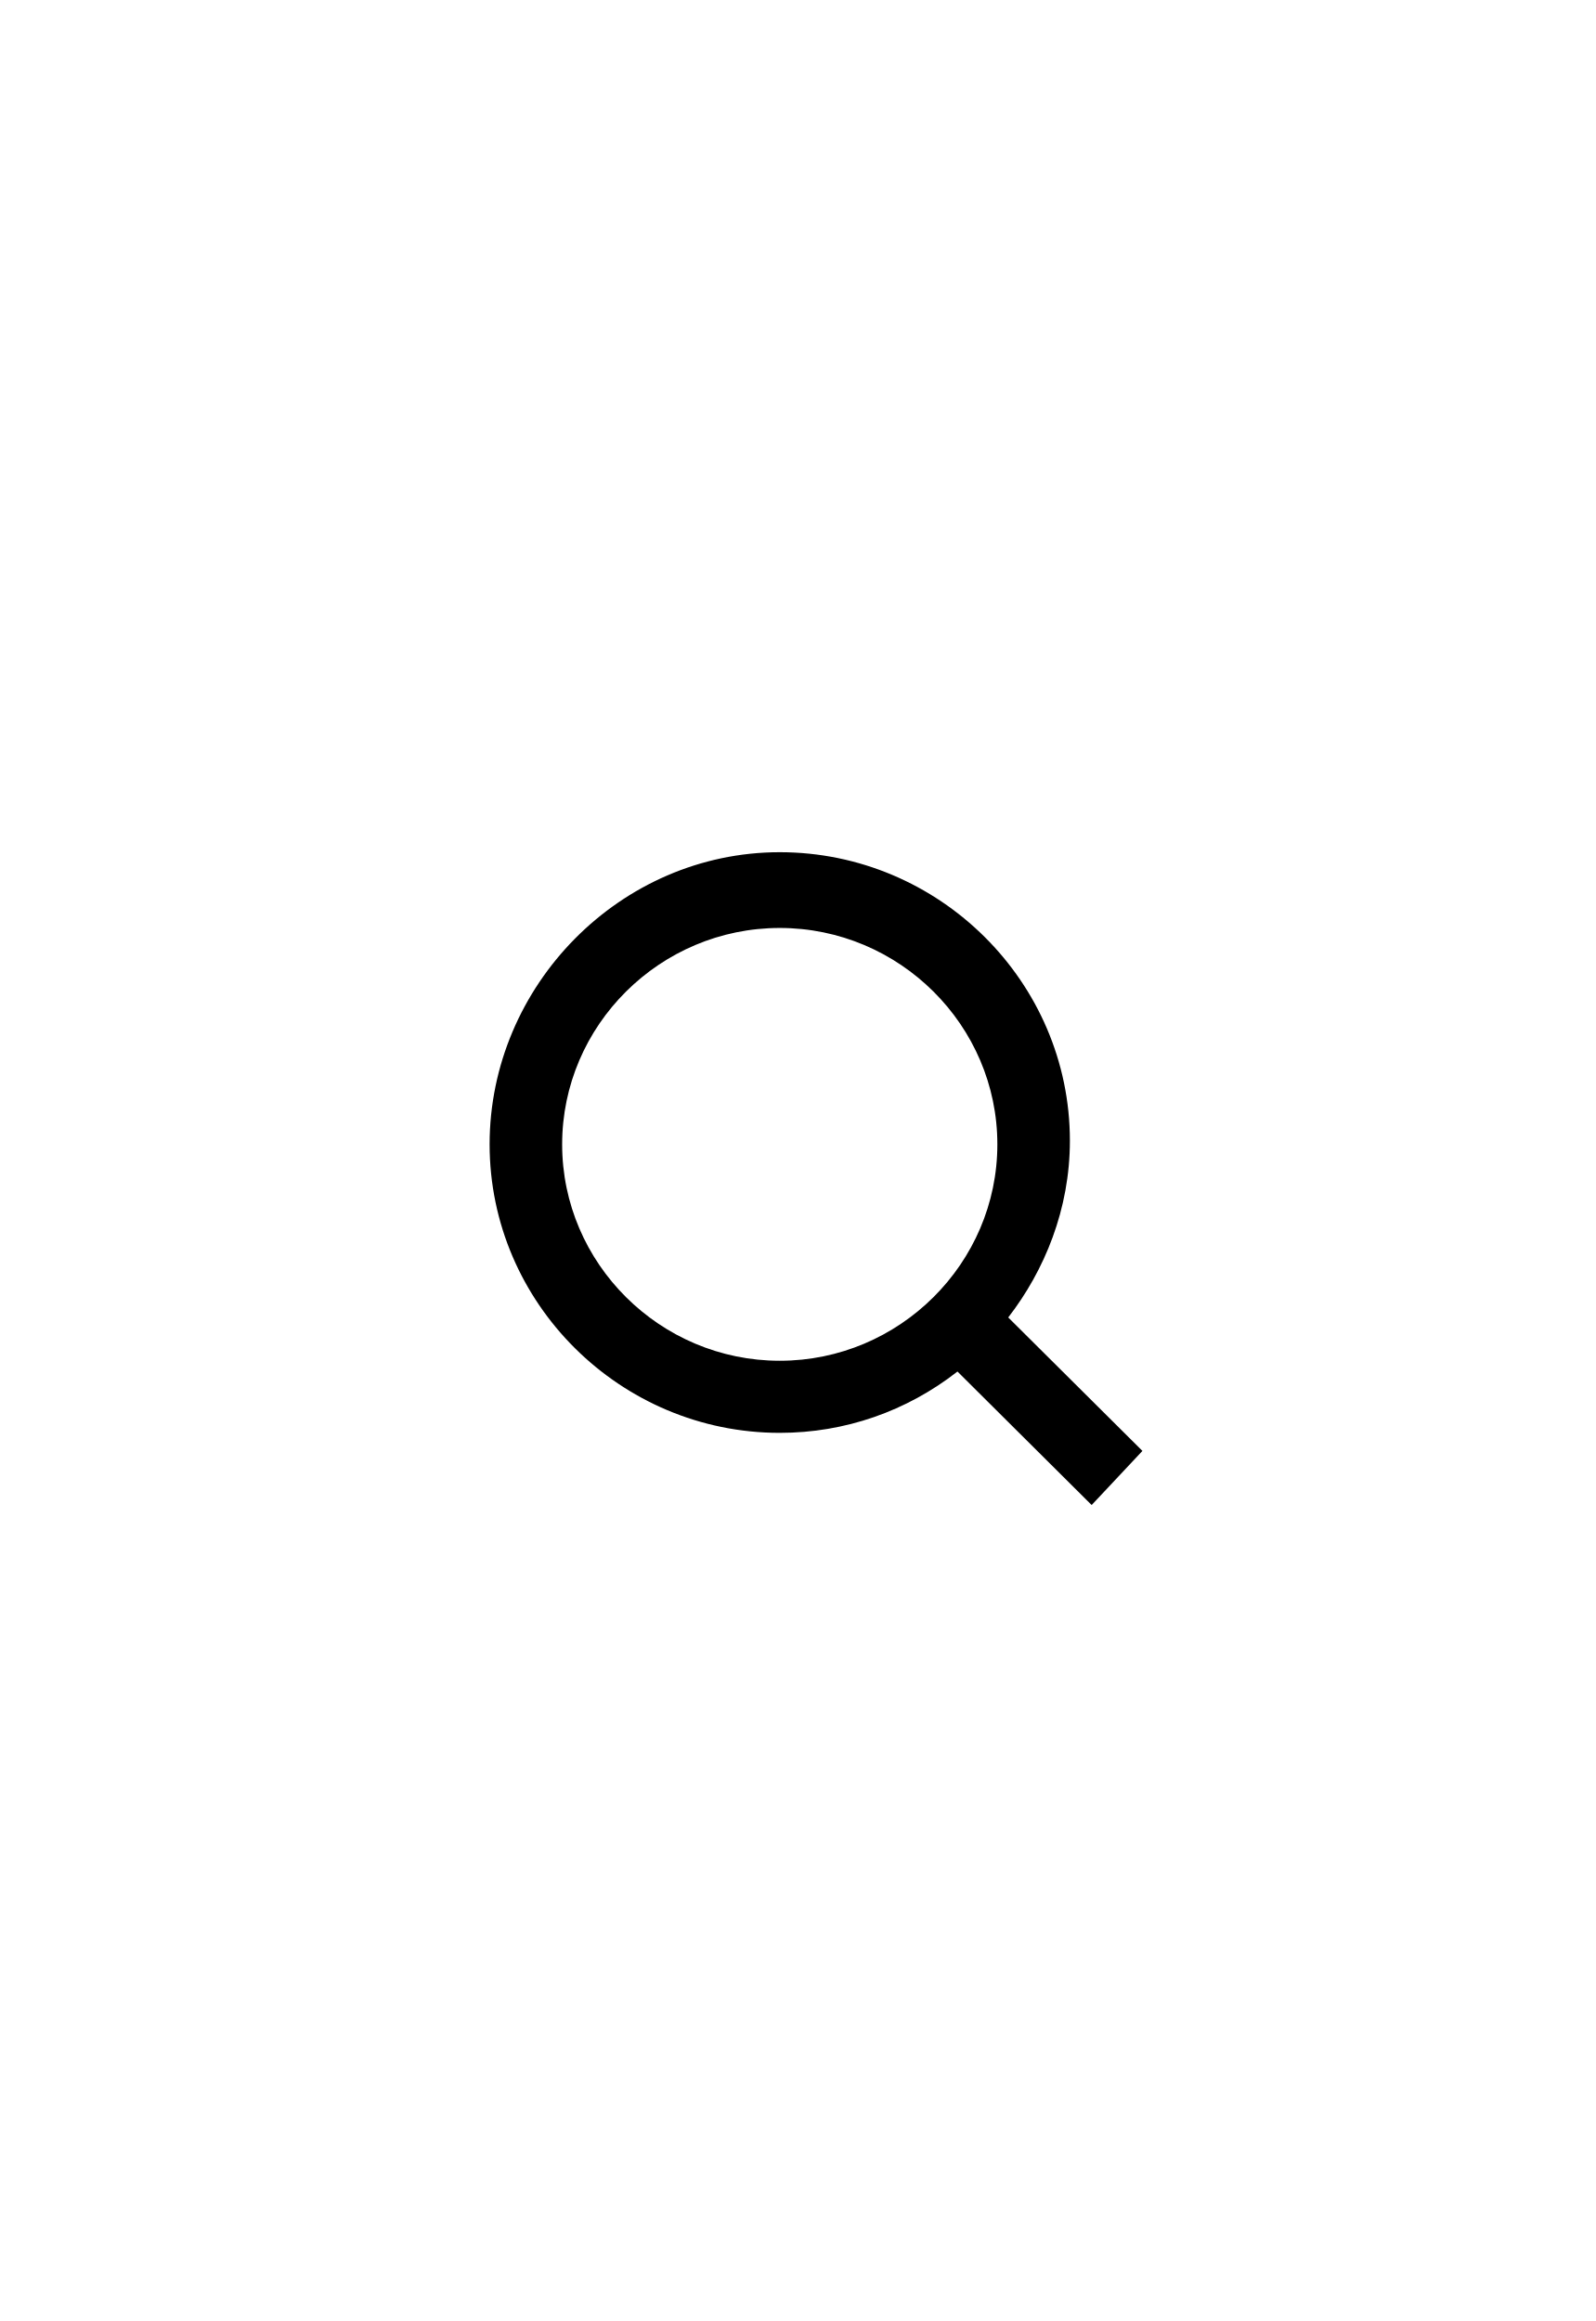
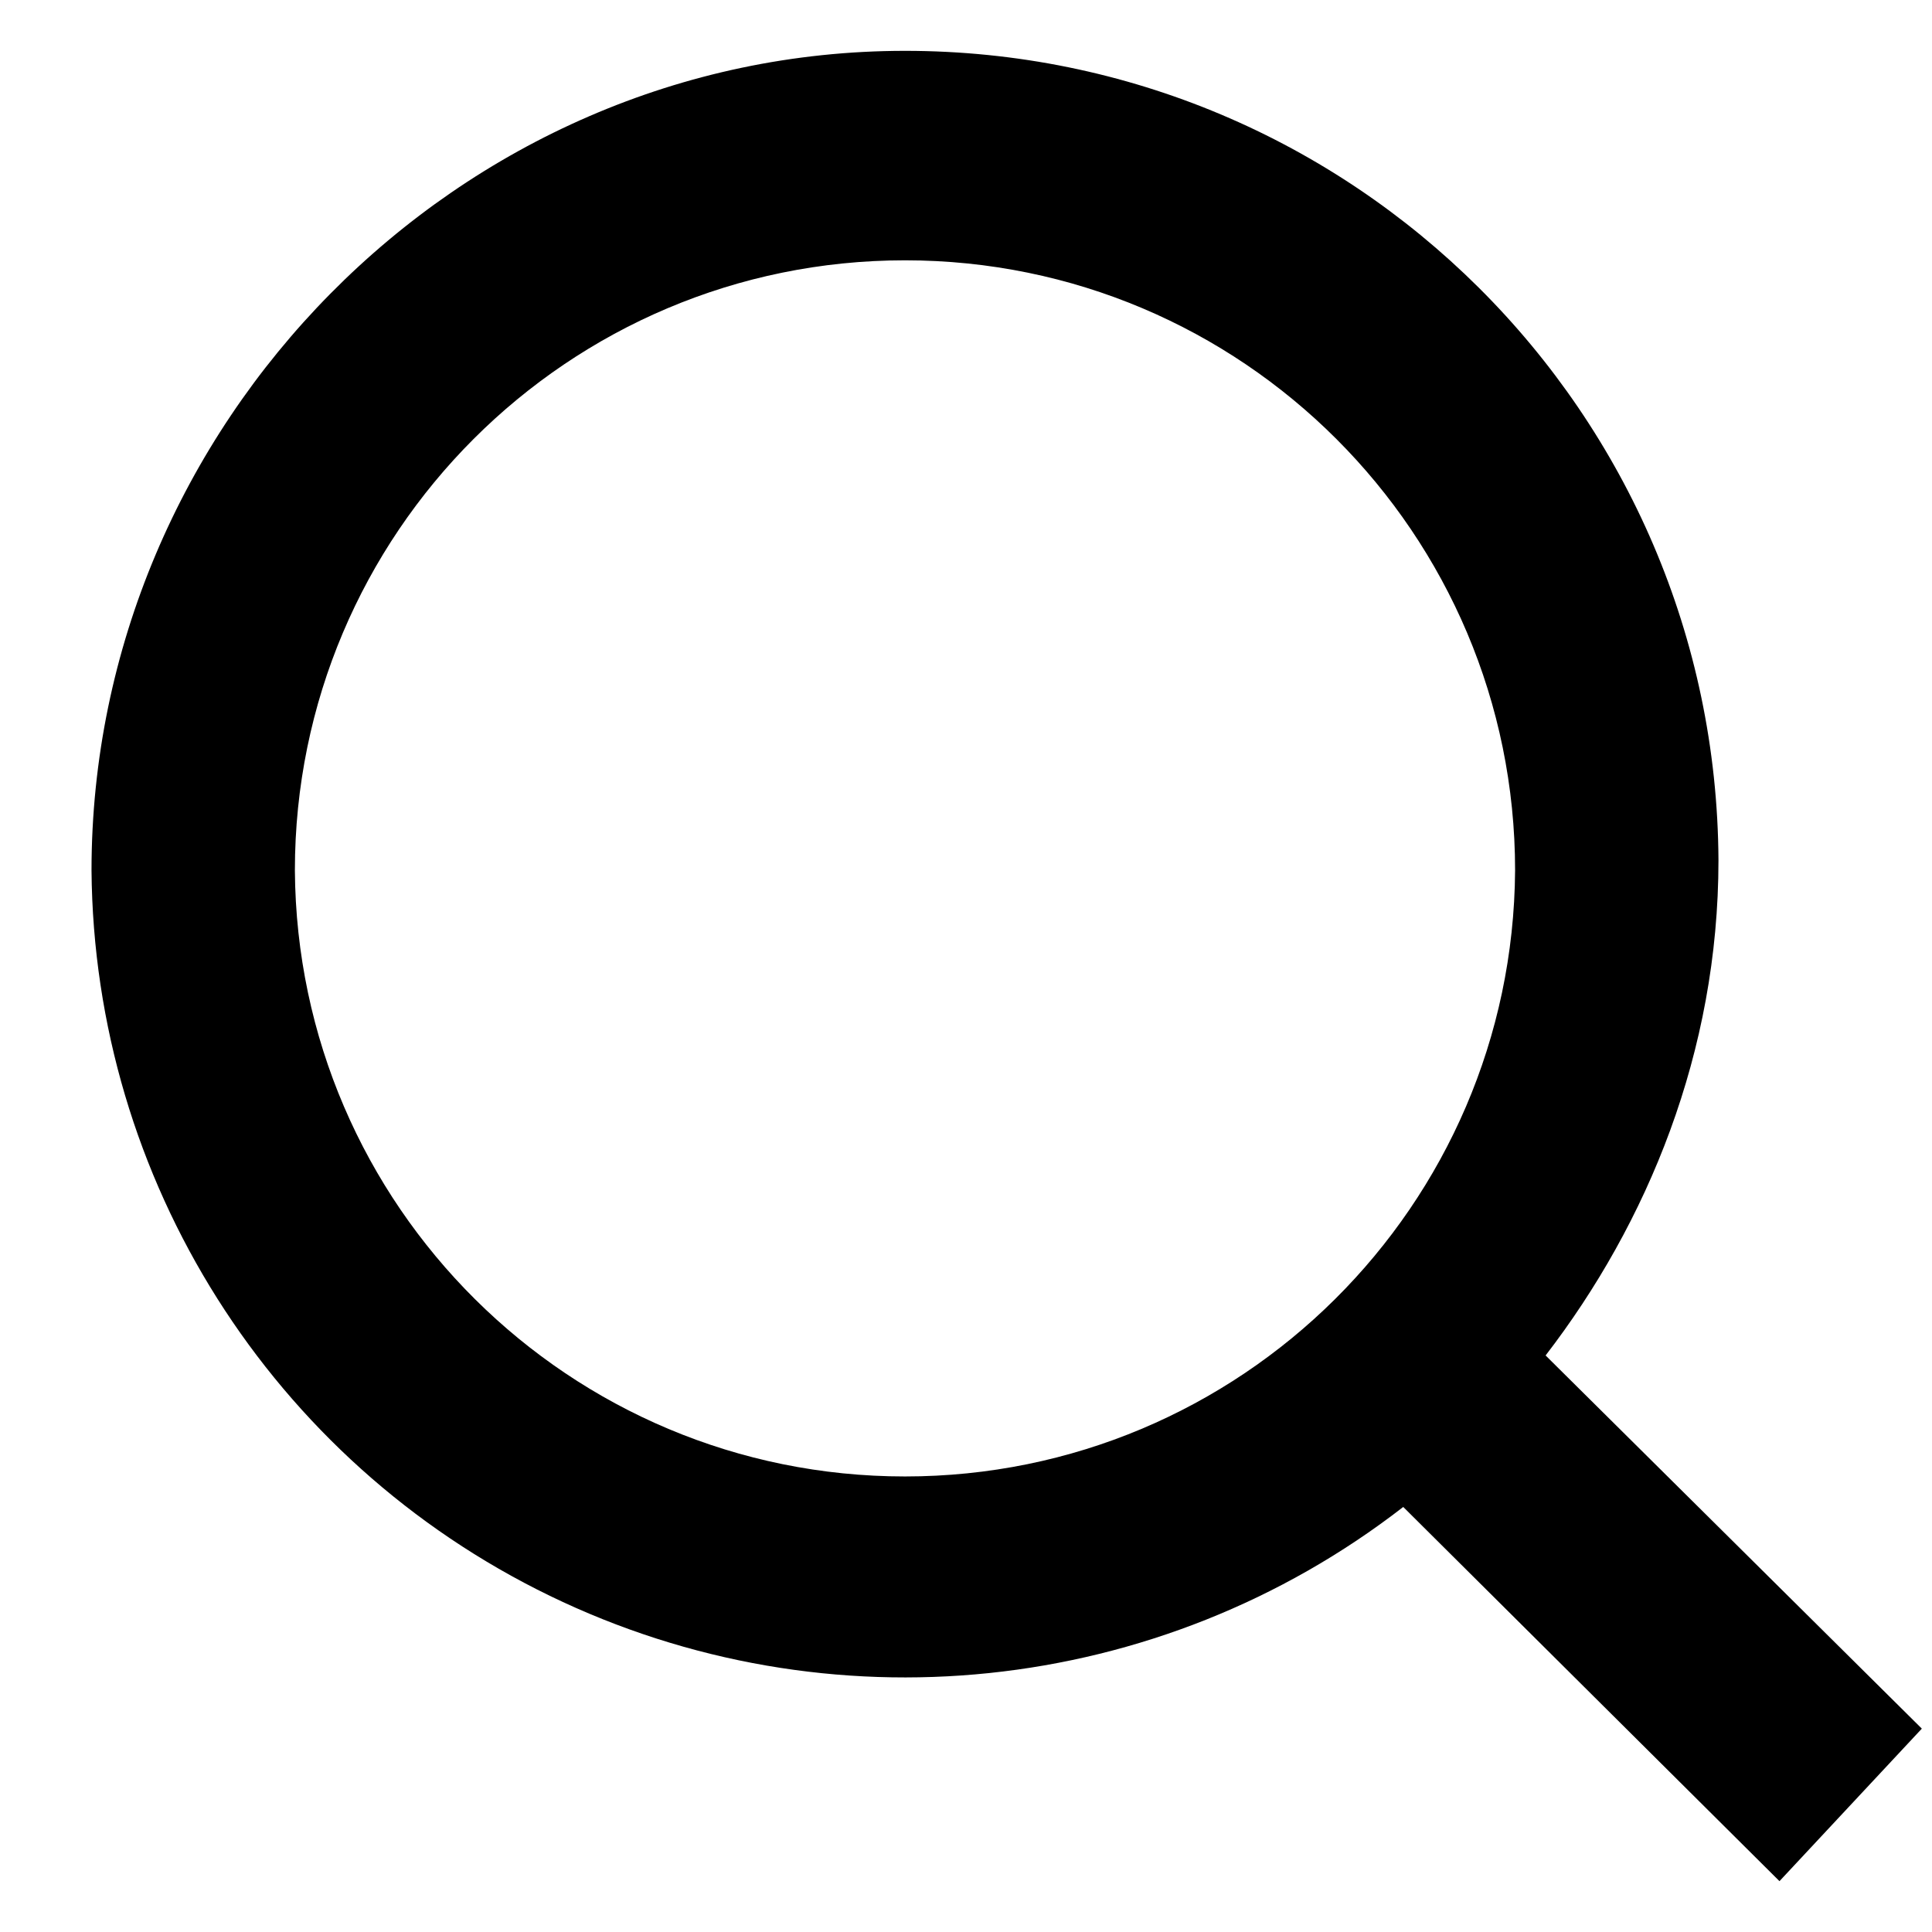
- <svg xmlns="http://www.w3.org/2000/svg" width="44" height="64" fill="none">
-   <path fill="#000" d="m31.5 40.008-3.7-3.68c1-1.293 1.7-2.983 1.7-4.873 0-4.376-3.6-7.956-8-7.956s-8 3.68-8 8.055c0 4.376 3.6 7.956 8 7.956 1.8 0 3.5-.597 4.9-1.691L30.1 41.5l1.4-1.492Zm-10-2.486c-3.3 0-6-2.685-6-5.967 0-3.282 2.7-5.967 6-5.967s6 2.685 6 5.967c0 3.282-2.7 5.967-6 5.967Z" />
+ <svg xmlns="http://www.w3.org/2000/svg" width="19" height="19" fill="none">
+   <path fill="#000" d="m18.9 17-3.7-3.67c1-1.3 1.7-2.98 1.7-4.87A8 8 0 0 0 8.9.5C4.5.5.9 4.18.9 8.56a8 8 0 0 0 12.9 6.26l3.7 3.68 1.4-1.5Zm-10-2.48a6 6 0 0 1-6-5.96 6 6 0 0 1 12 0 6 6 0 0 1-6 5.96Z" />
</svg>
